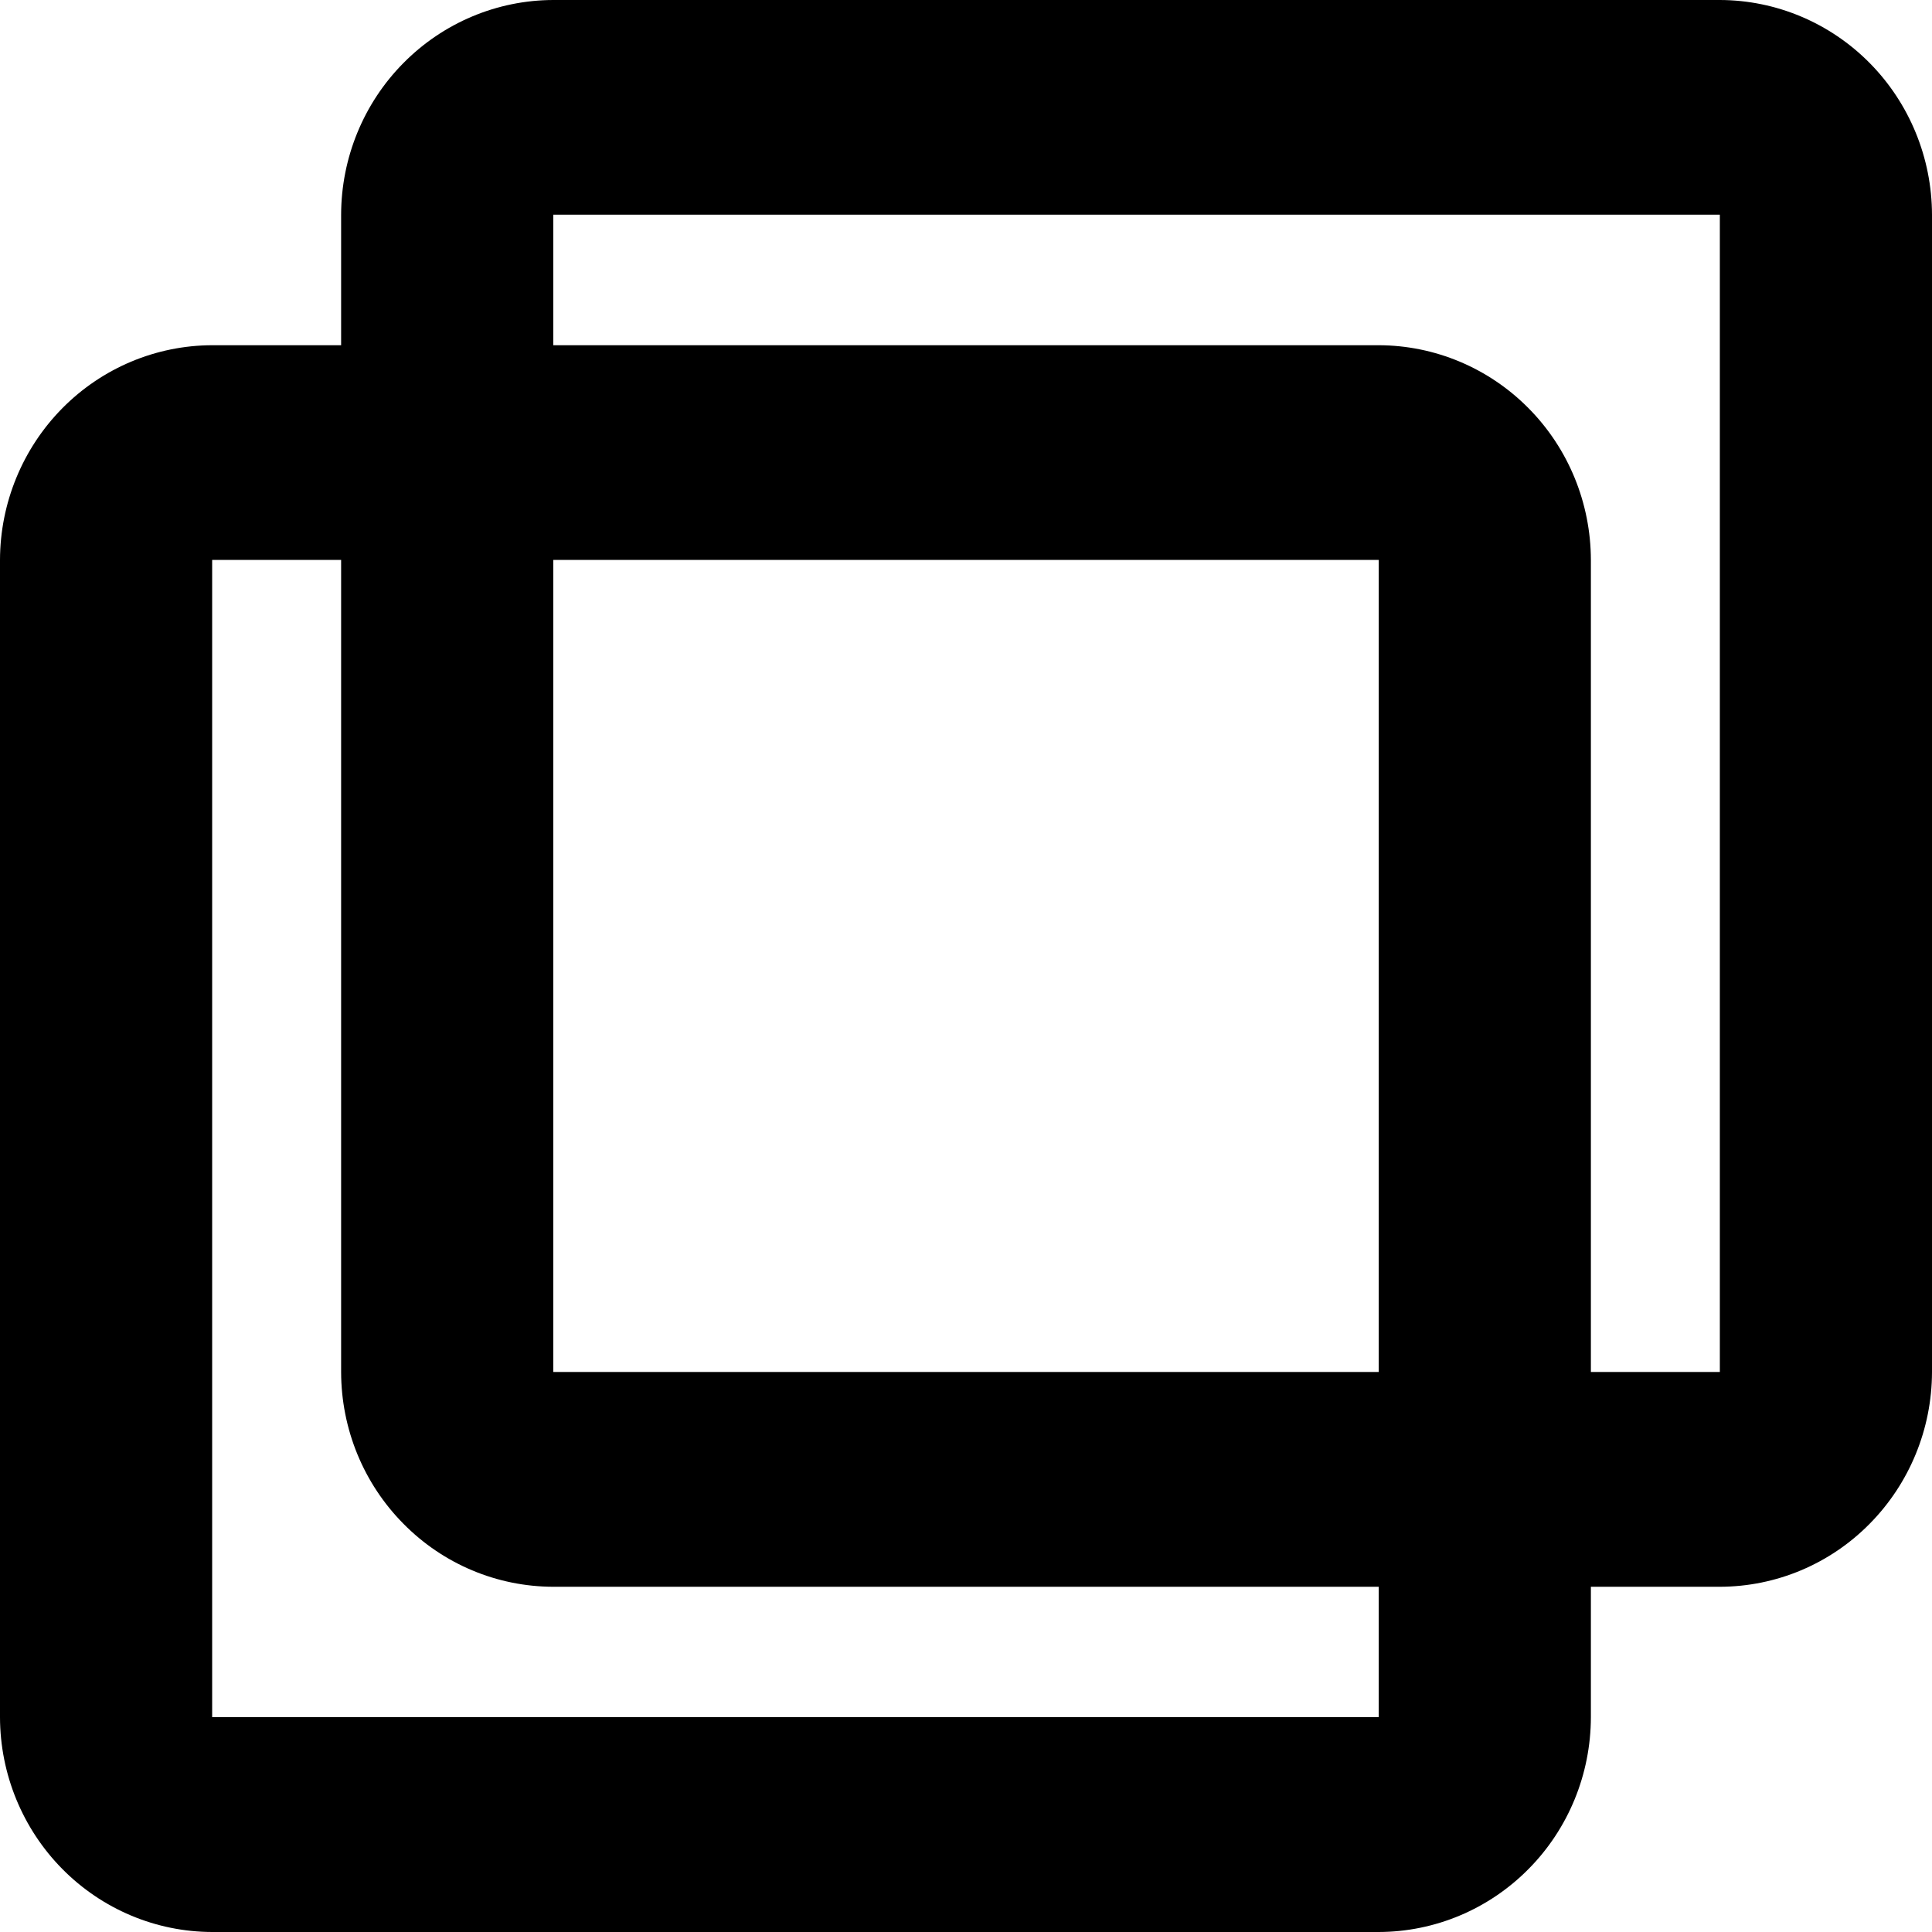
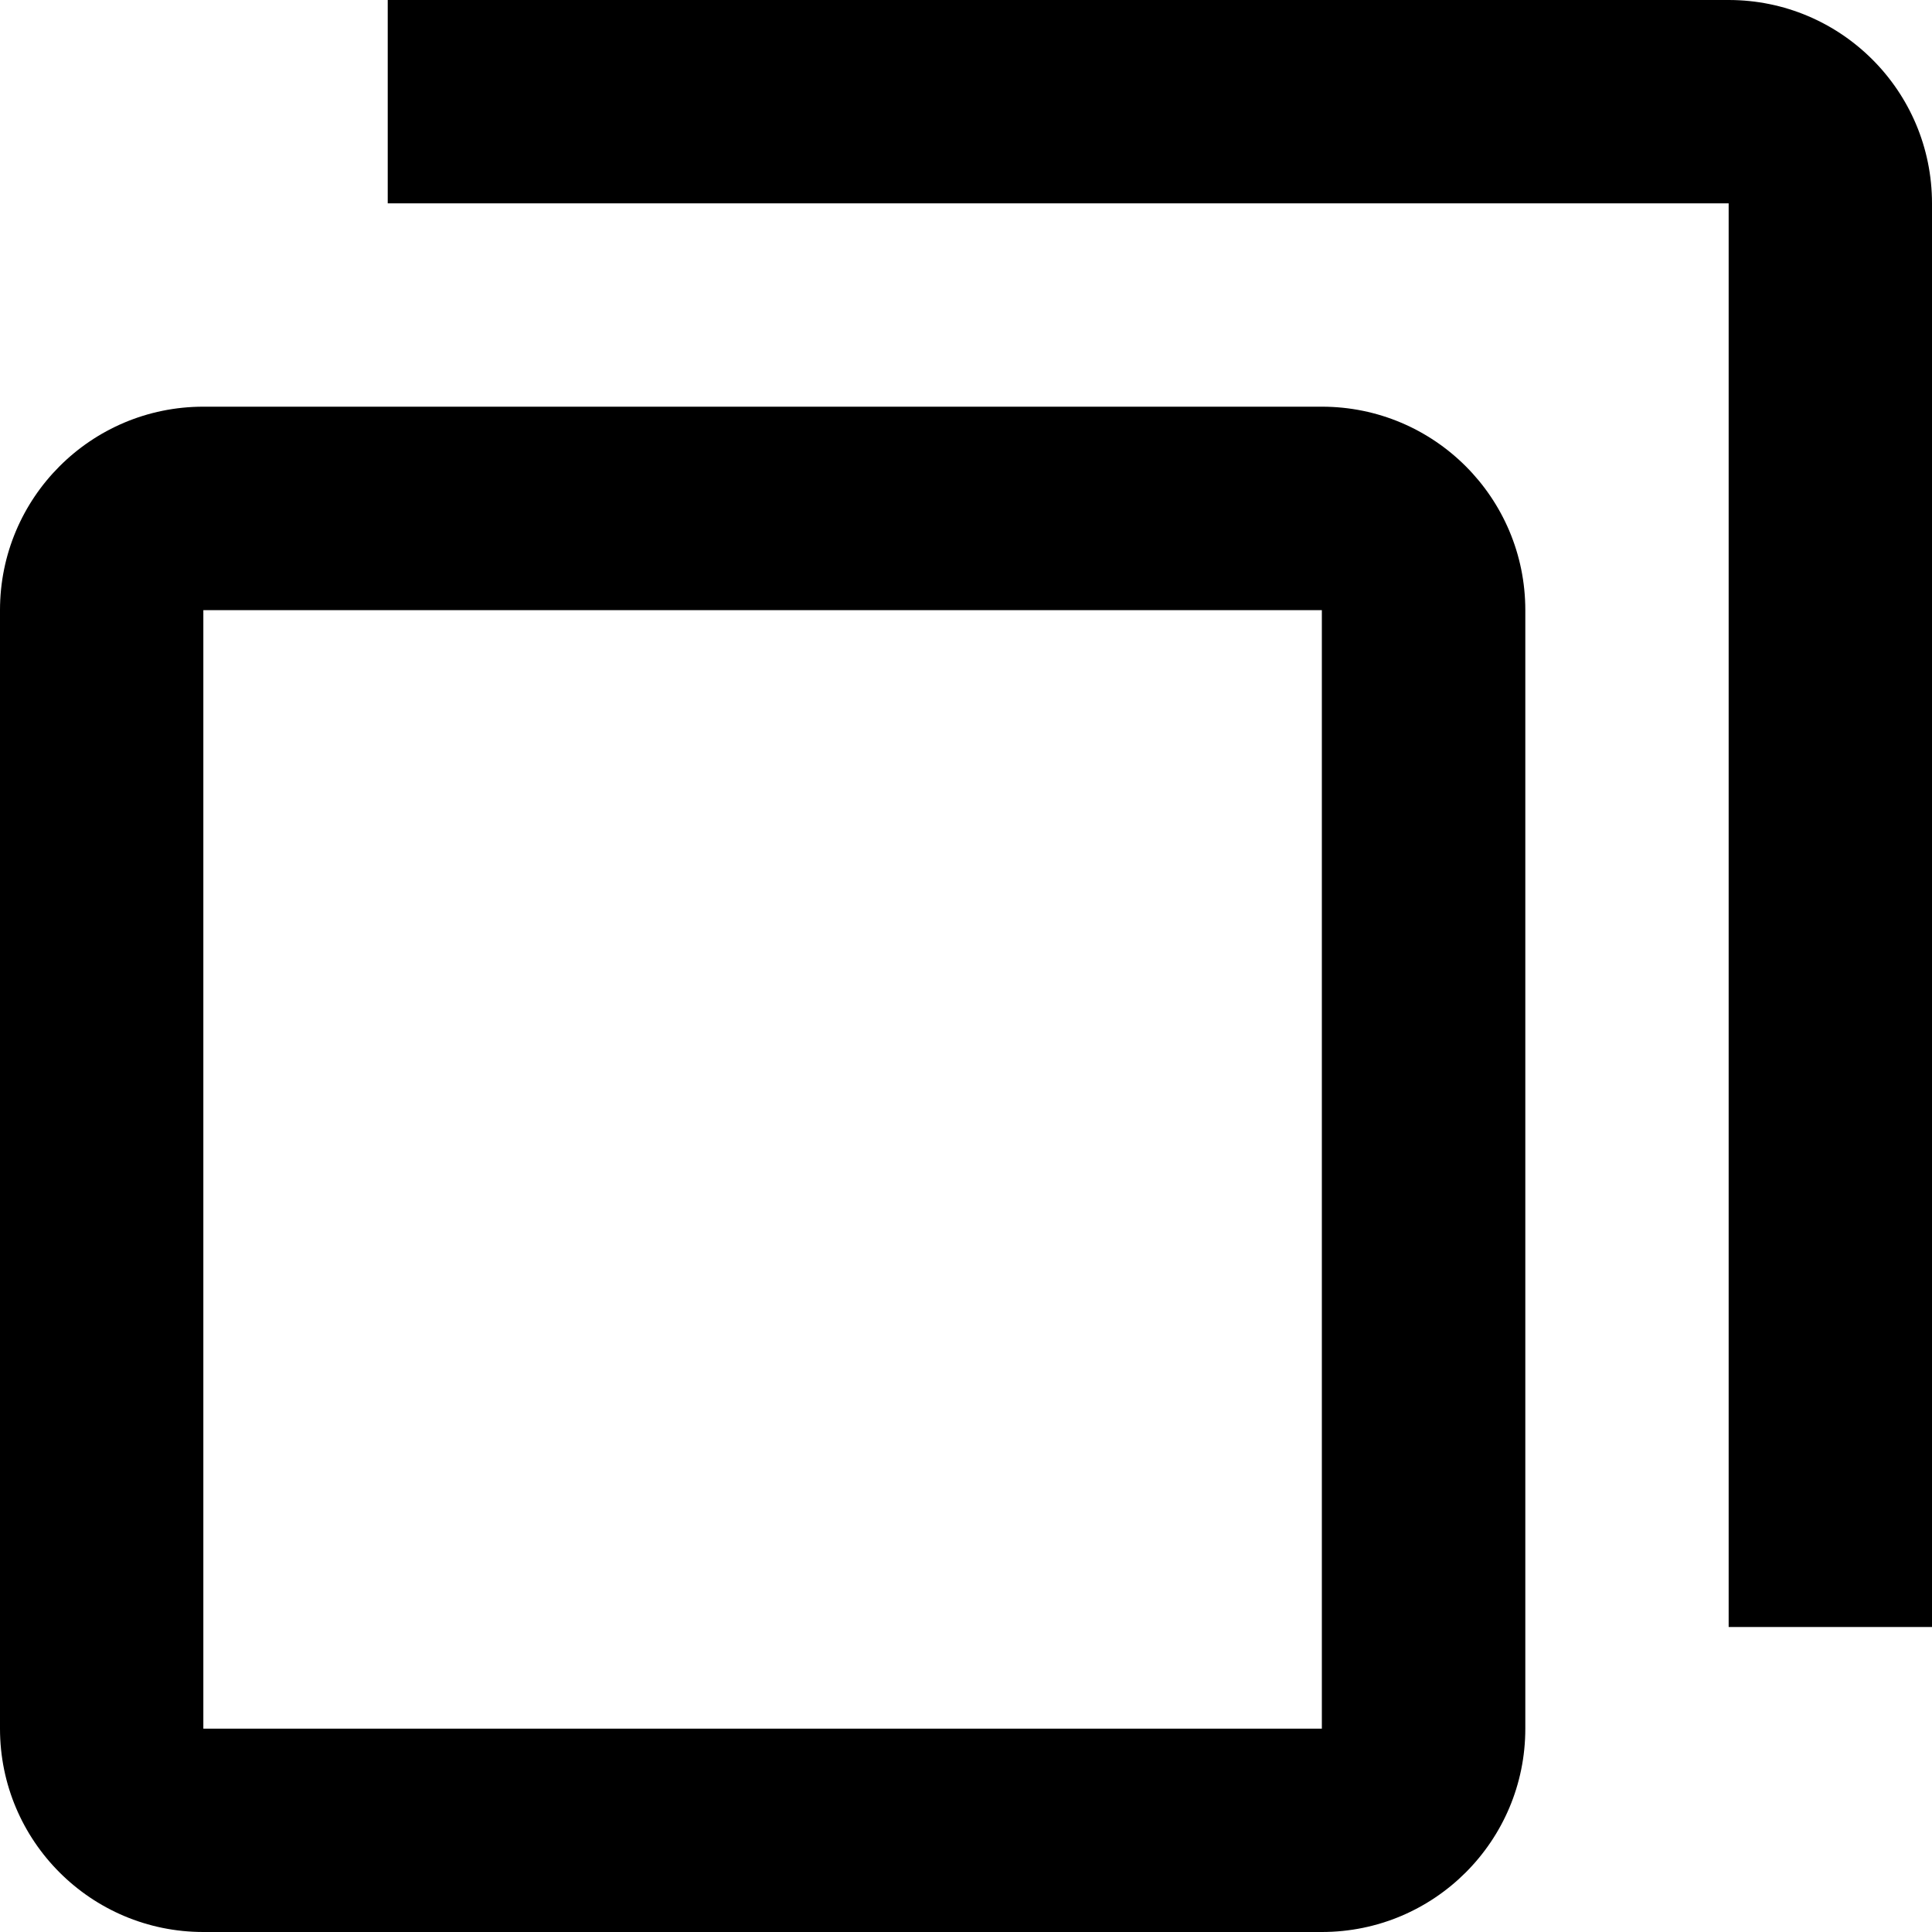
<svg xmlns="http://www.w3.org/2000/svg" width="16" height="16" viewBox="0 0 16 16" fill="none">
-   <path d="M4.582 0H14.243C14.709 0.001 15.155 0.189 15.484 0.522C15.813 0.855 15.999 1.307 16 1.778V11.363C15.999 11.835 15.813 12.286 15.484 12.619C15.155 12.953 14.709 13.14 14.243 13.141H4.582C4.116 13.14 3.67 12.953 3.341 12.619C3.011 12.286 2.826 11.835 2.825 11.363V1.778C2.826 1.307 3.011 0.855 3.341 0.522C3.67 0.189 4.116 0.001 4.582 0ZM4.582 11.362H14.243V1.778H4.582V11.362Z" fill="currentColor" />
-   <path d="M1.757 2.859H11.418C11.884 2.86 12.33 3.048 12.659 3.381C12.989 3.714 13.174 4.166 13.175 4.637V14.222C13.174 14.693 12.989 15.145 12.659 15.478C12.33 15.811 11.884 15.999 11.418 16H1.757C1.291 15.999 0.845 15.811 0.516 15.478C0.187 15.145 0.001 14.693 0 14.222V4.637C0.001 4.166 0.187 3.714 0.516 3.381C0.845 3.048 1.291 2.86 1.757 2.859ZM1.757 14.221H11.418V4.637H1.757V14.221Z" fill="currentColor" />
+   <path d="M3.211 0H14.316C15.246 0 16 0.754 16 1.684V13.474H14.316V1.684H3.211V0ZM1.684 3.368H10.947C11.878 3.368 12.632 4.122 12.632 5.053V14.316C12.632 15.246 11.878 16 10.947 16H1.684C0.754 16 0 15.246 0 14.316V5.053C0 4.122 0.754 3.368 1.684 3.368ZM1.684 14.316H10.947V5.053H1.684V14.316Z" fill="currentColor" />
</svg>
